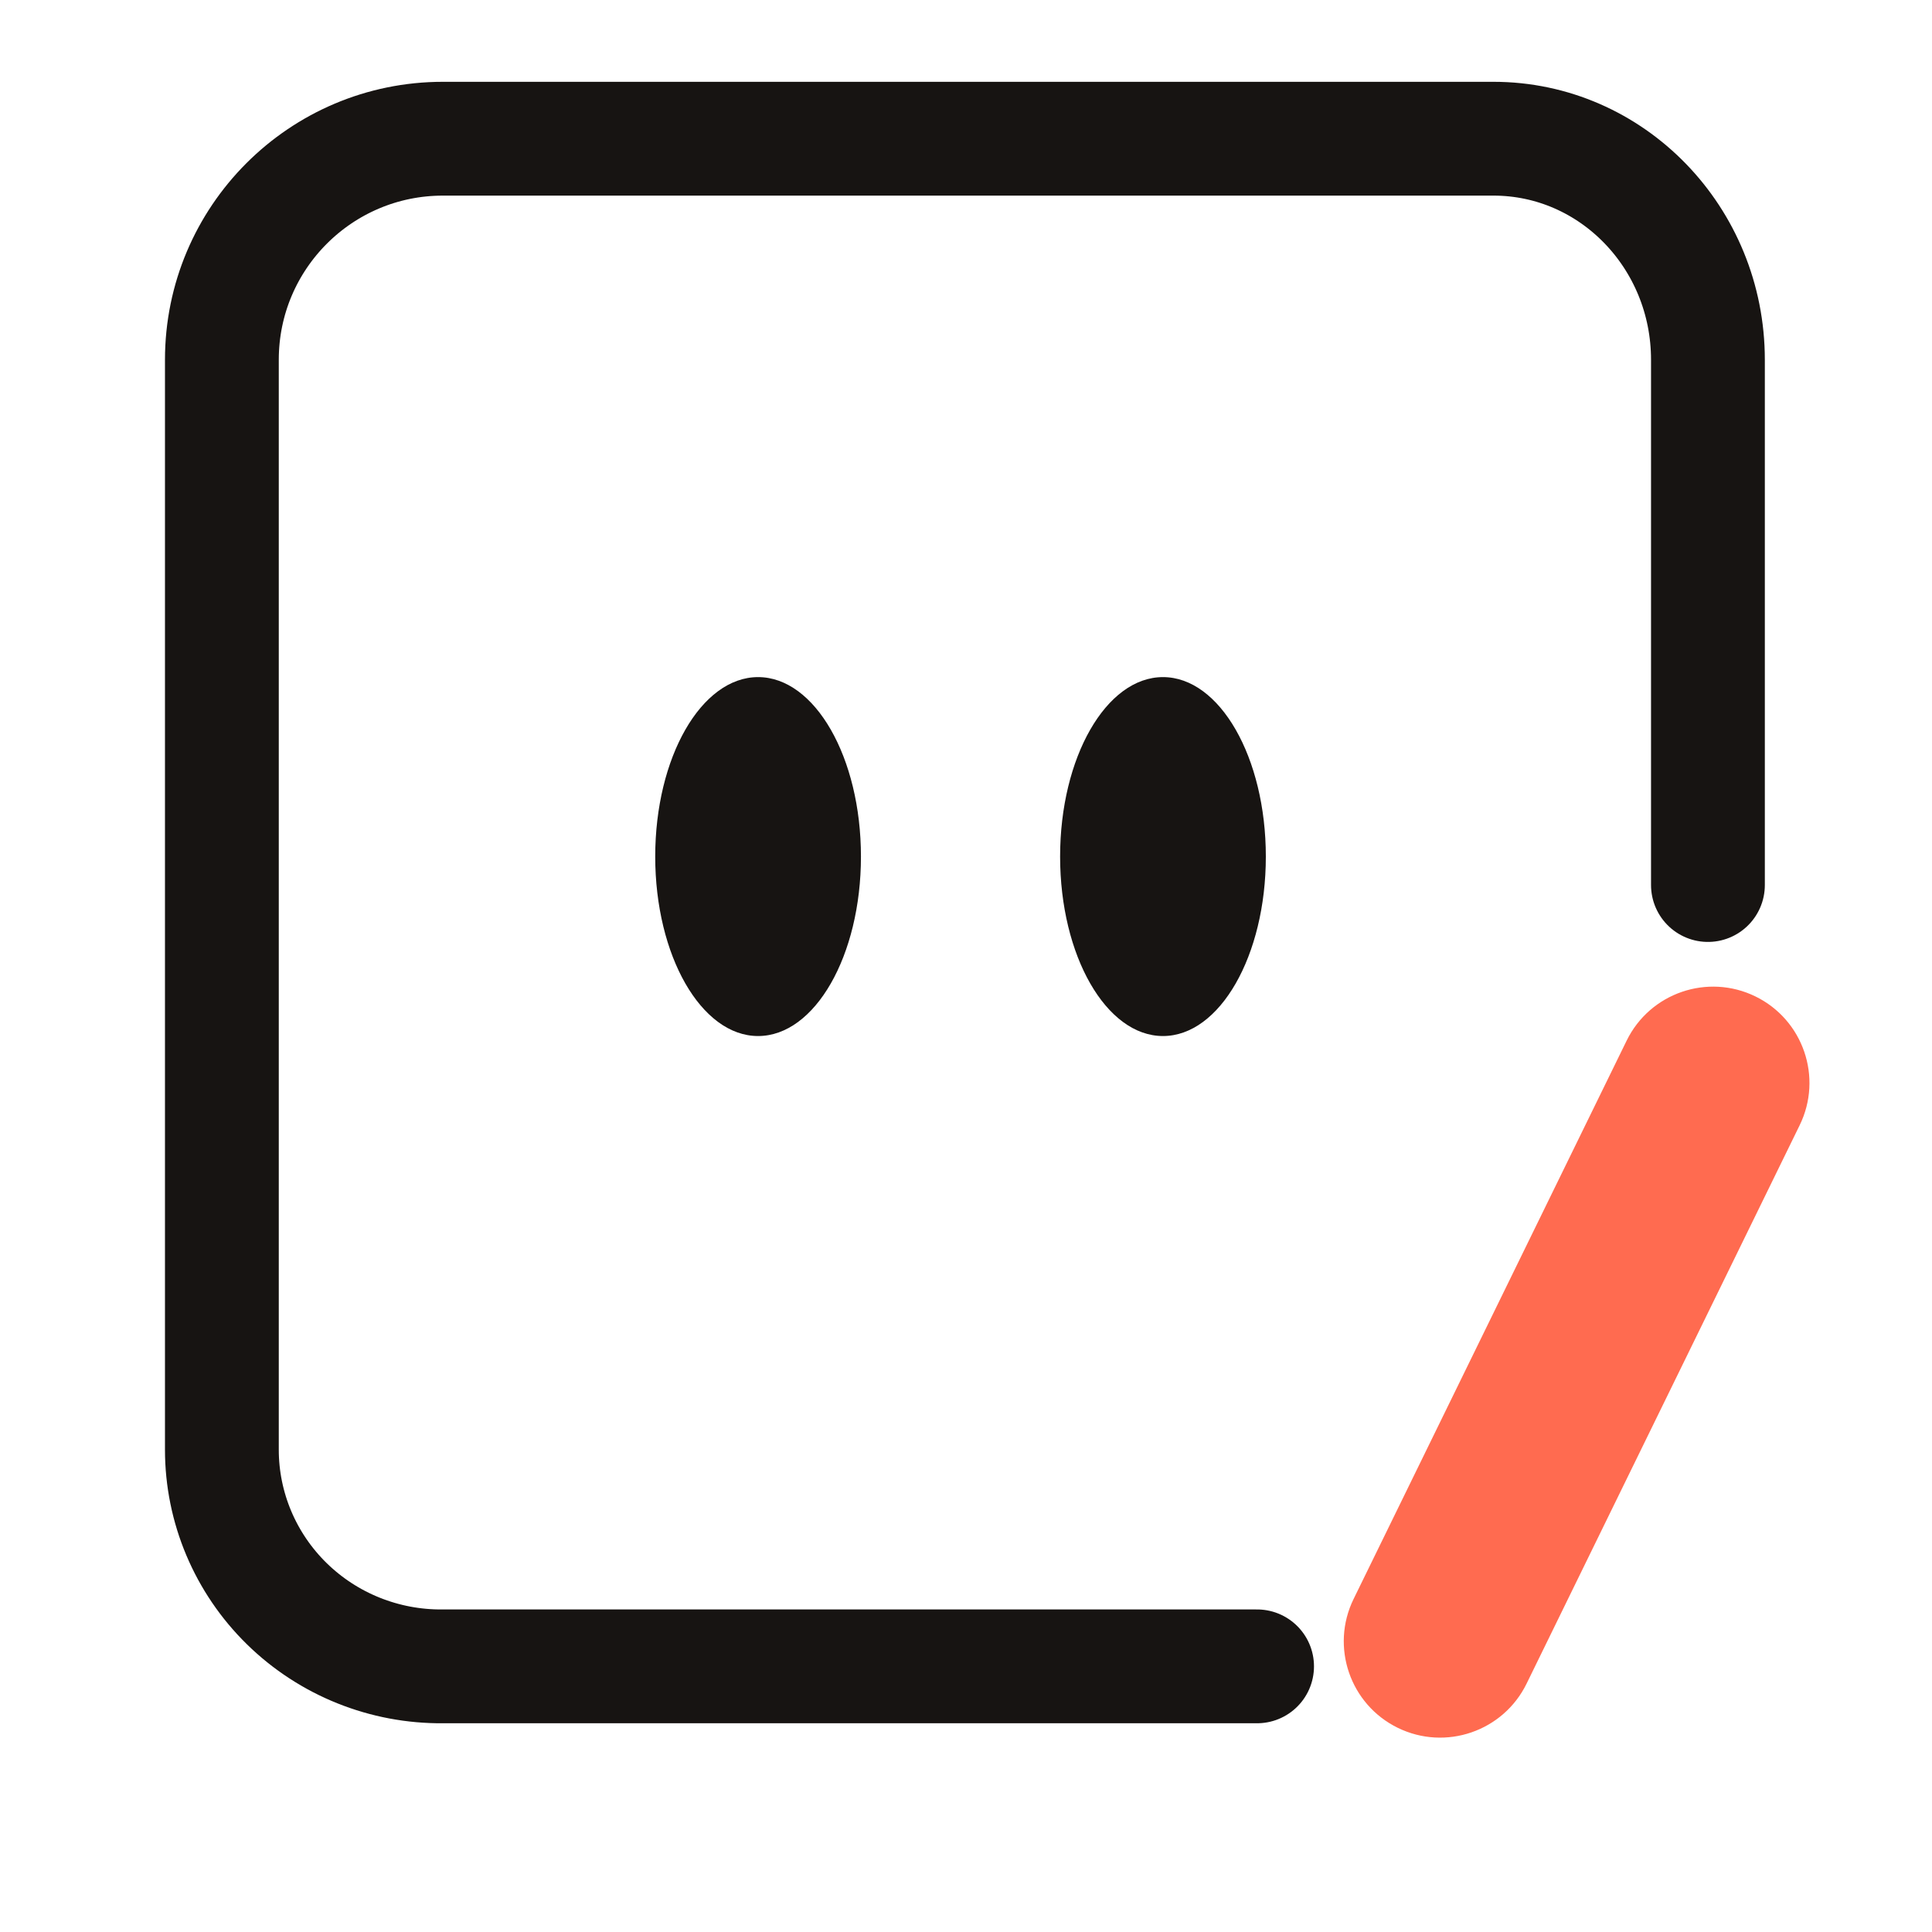
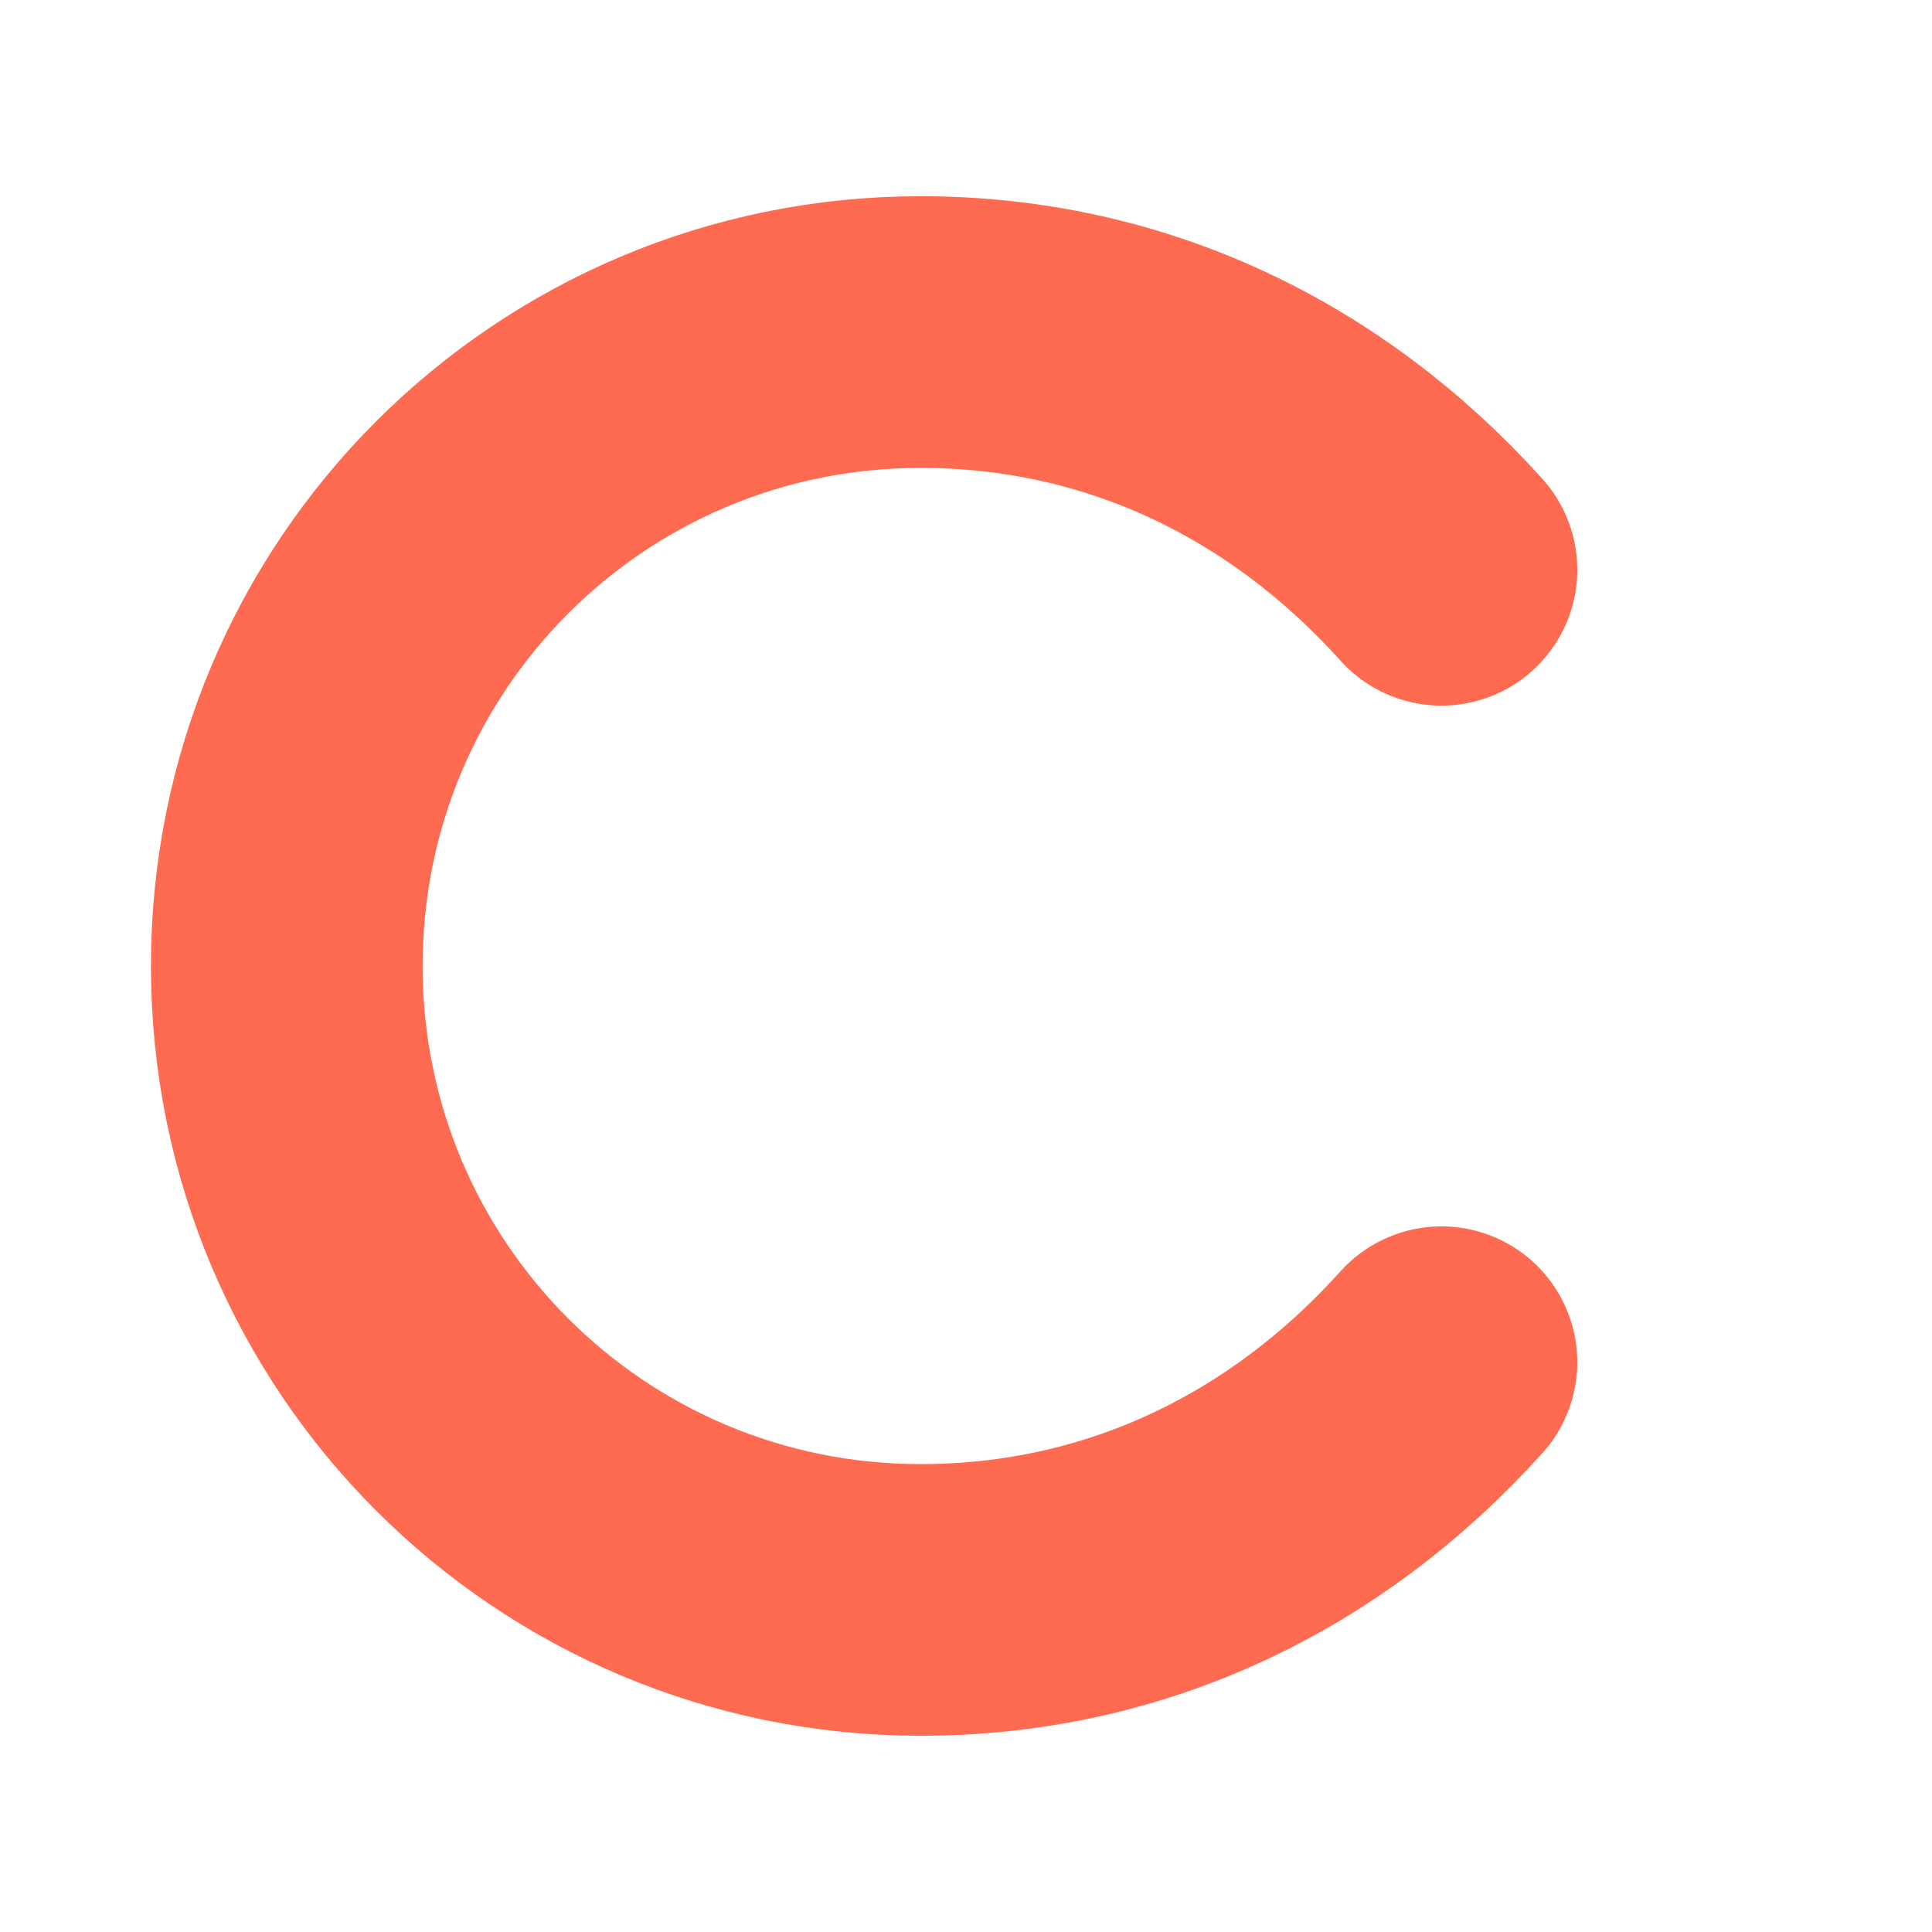
- <svg xmlns="http://www.w3.org/2000/svg" viewBox="0 0 512 512" width="512" height="512" role="img" aria-label="Clash logo">
-   <g transform="translate(256 256) scale(0.58) translate(-627 -627)">
-     <path d="M 966 590          L 966 350          A 98 101 0 0 0 868 249          L 388 249          A 101 101 0 0 0 287 350          L 287 848          A 100 99 0 0 0 388 947          L 760 947" fill="none" stroke="#171412" stroke-width="52" stroke-linecap="round" stroke-linejoin="round" />
-     <ellipse cx="532" cy="577" rx="47" ry="82" fill="#171412" />
-     <ellipse cx="717" cy="577" rx="47" ry="82" fill="#171412" />
-     <rect x="862" y="622" width="88" height="372" rx="44" ry="44" fill="#FF6B50" transform="rotate(26.06 906 808)" />
-   </g>
+ <svg xmlns="http://www.w3.org/2000/svg" viewBox="0 0 512 512" width="512" height="512" role="img" aria-label="Clash C">
+   <path d="M 382 151 C 346 111 298 88 244 88 C 151 88 76 163 76 256 C 76 349 151 424 244 424 C 298 424 346 401 382 361" fill="none" stroke="#FF6B50" stroke-width="72" stroke-linecap="round" stroke-linejoin="round" />
</svg>
